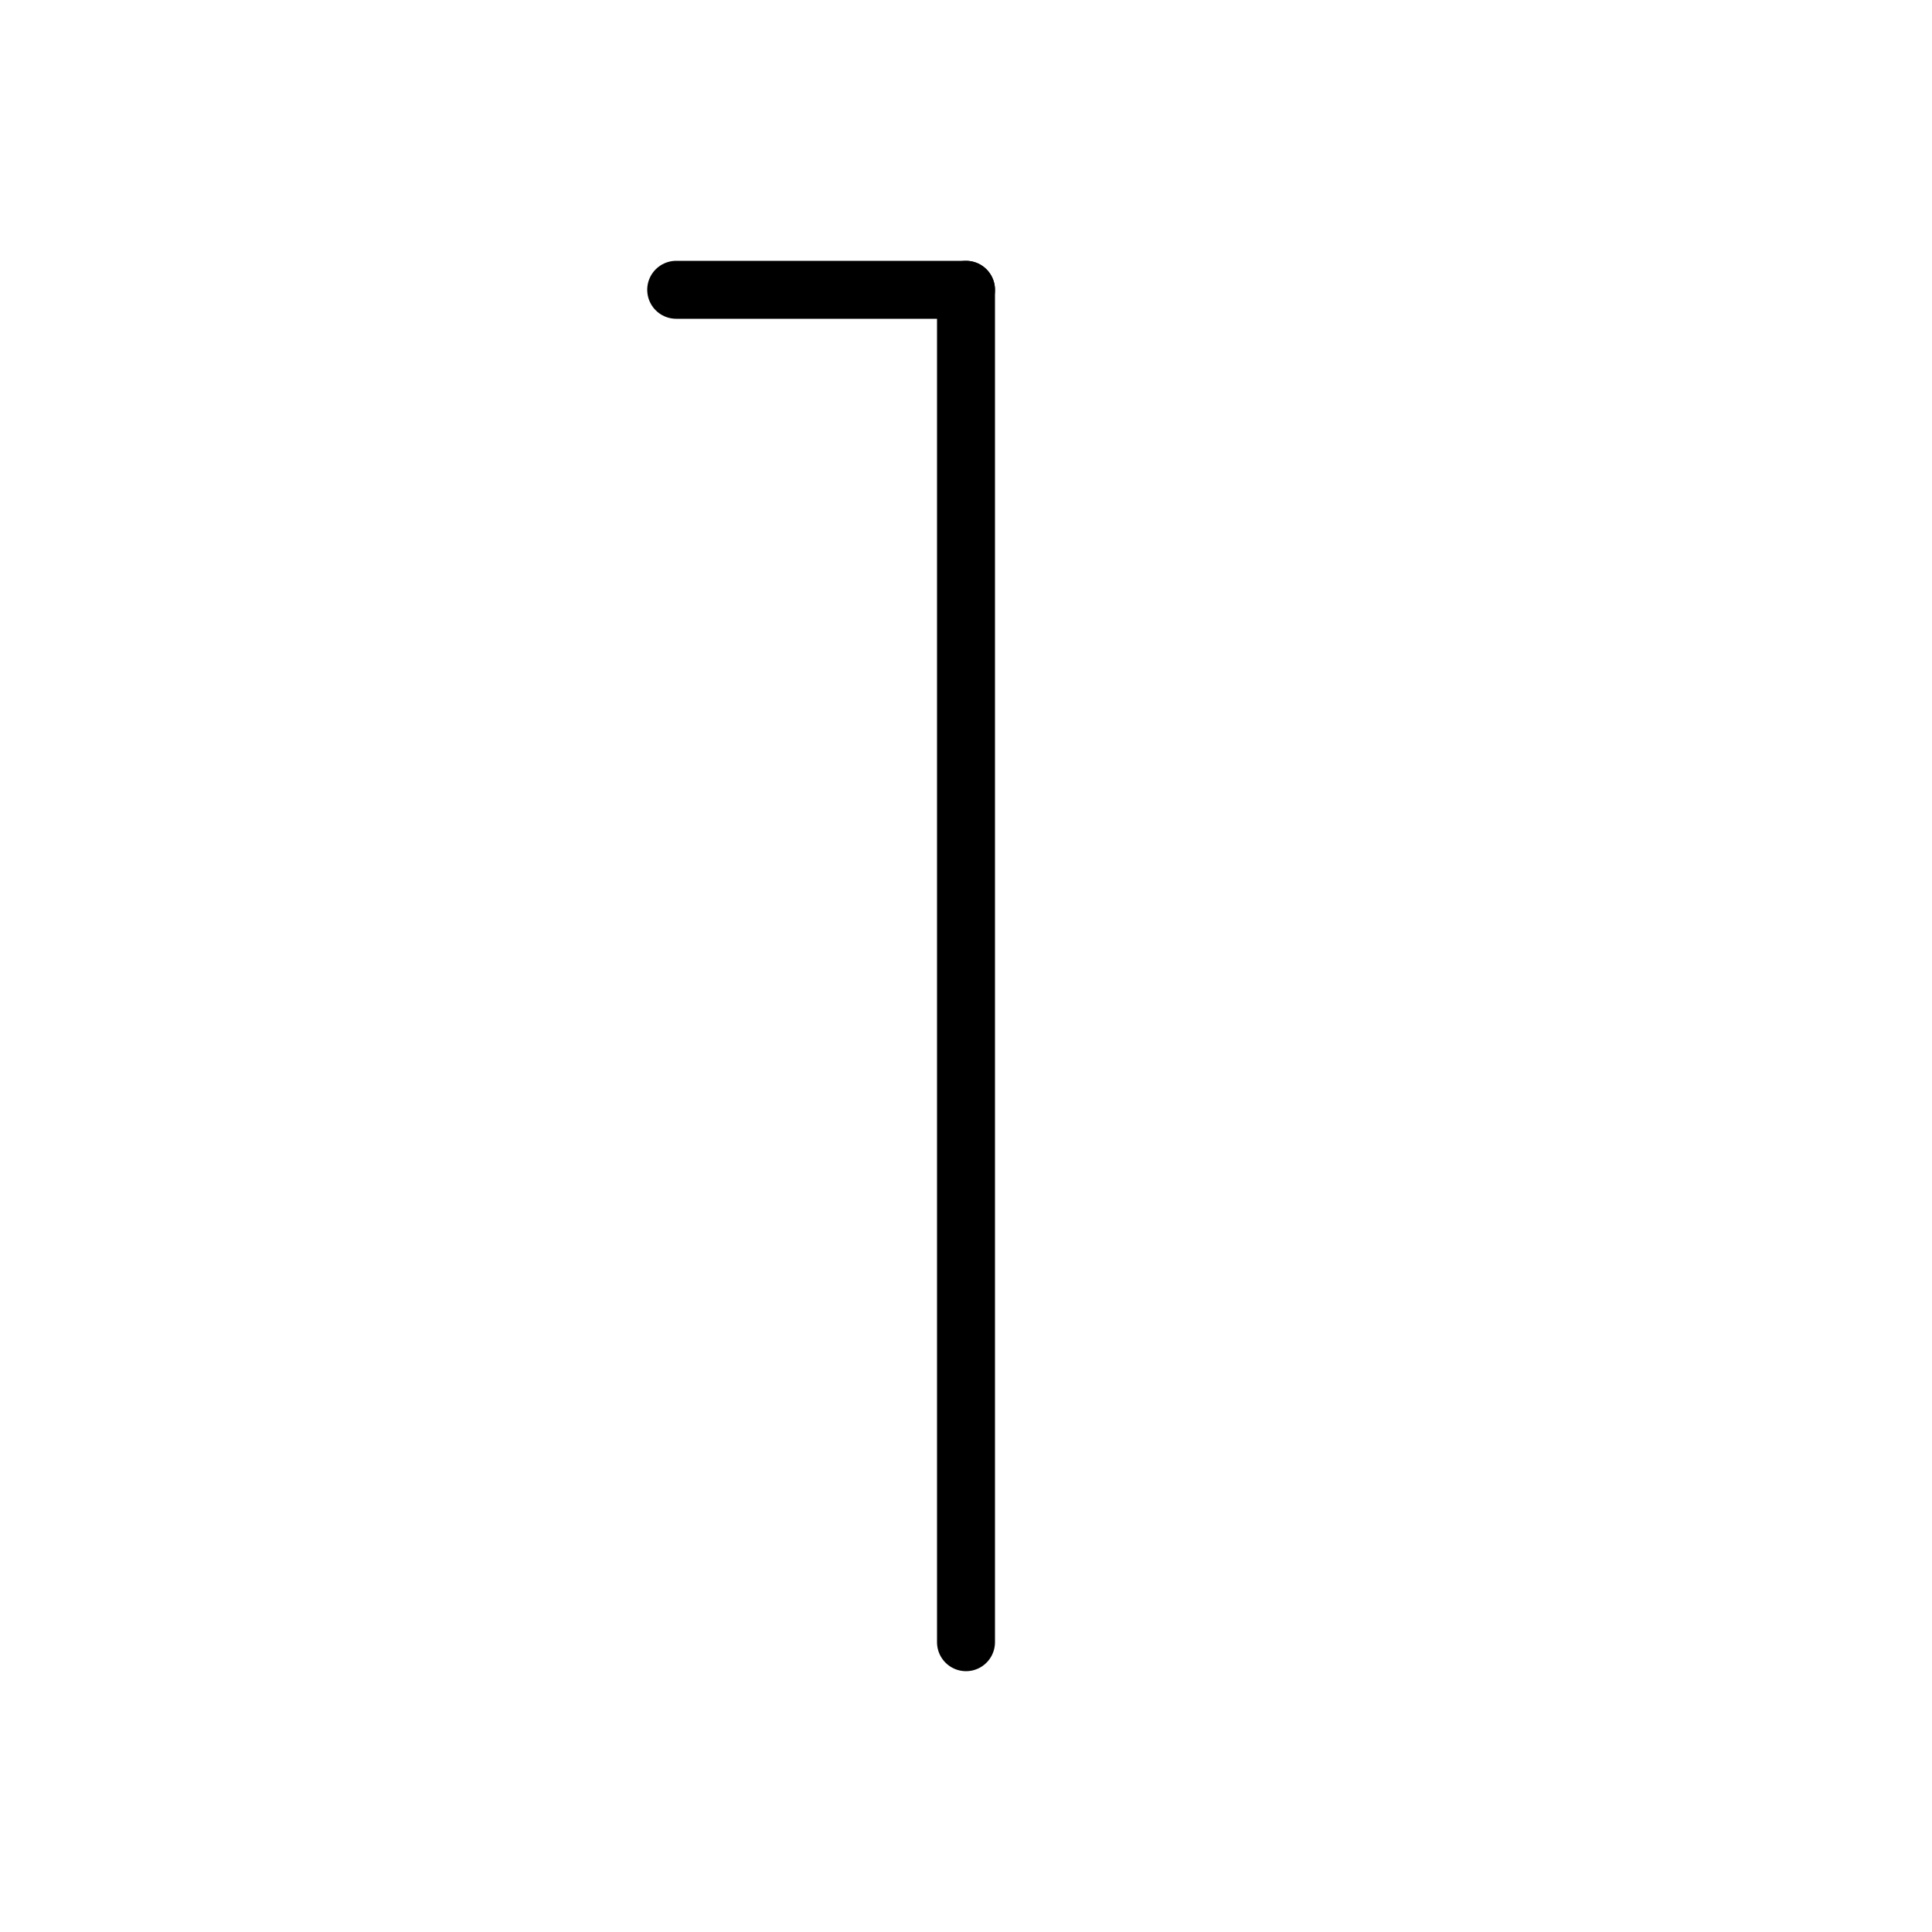
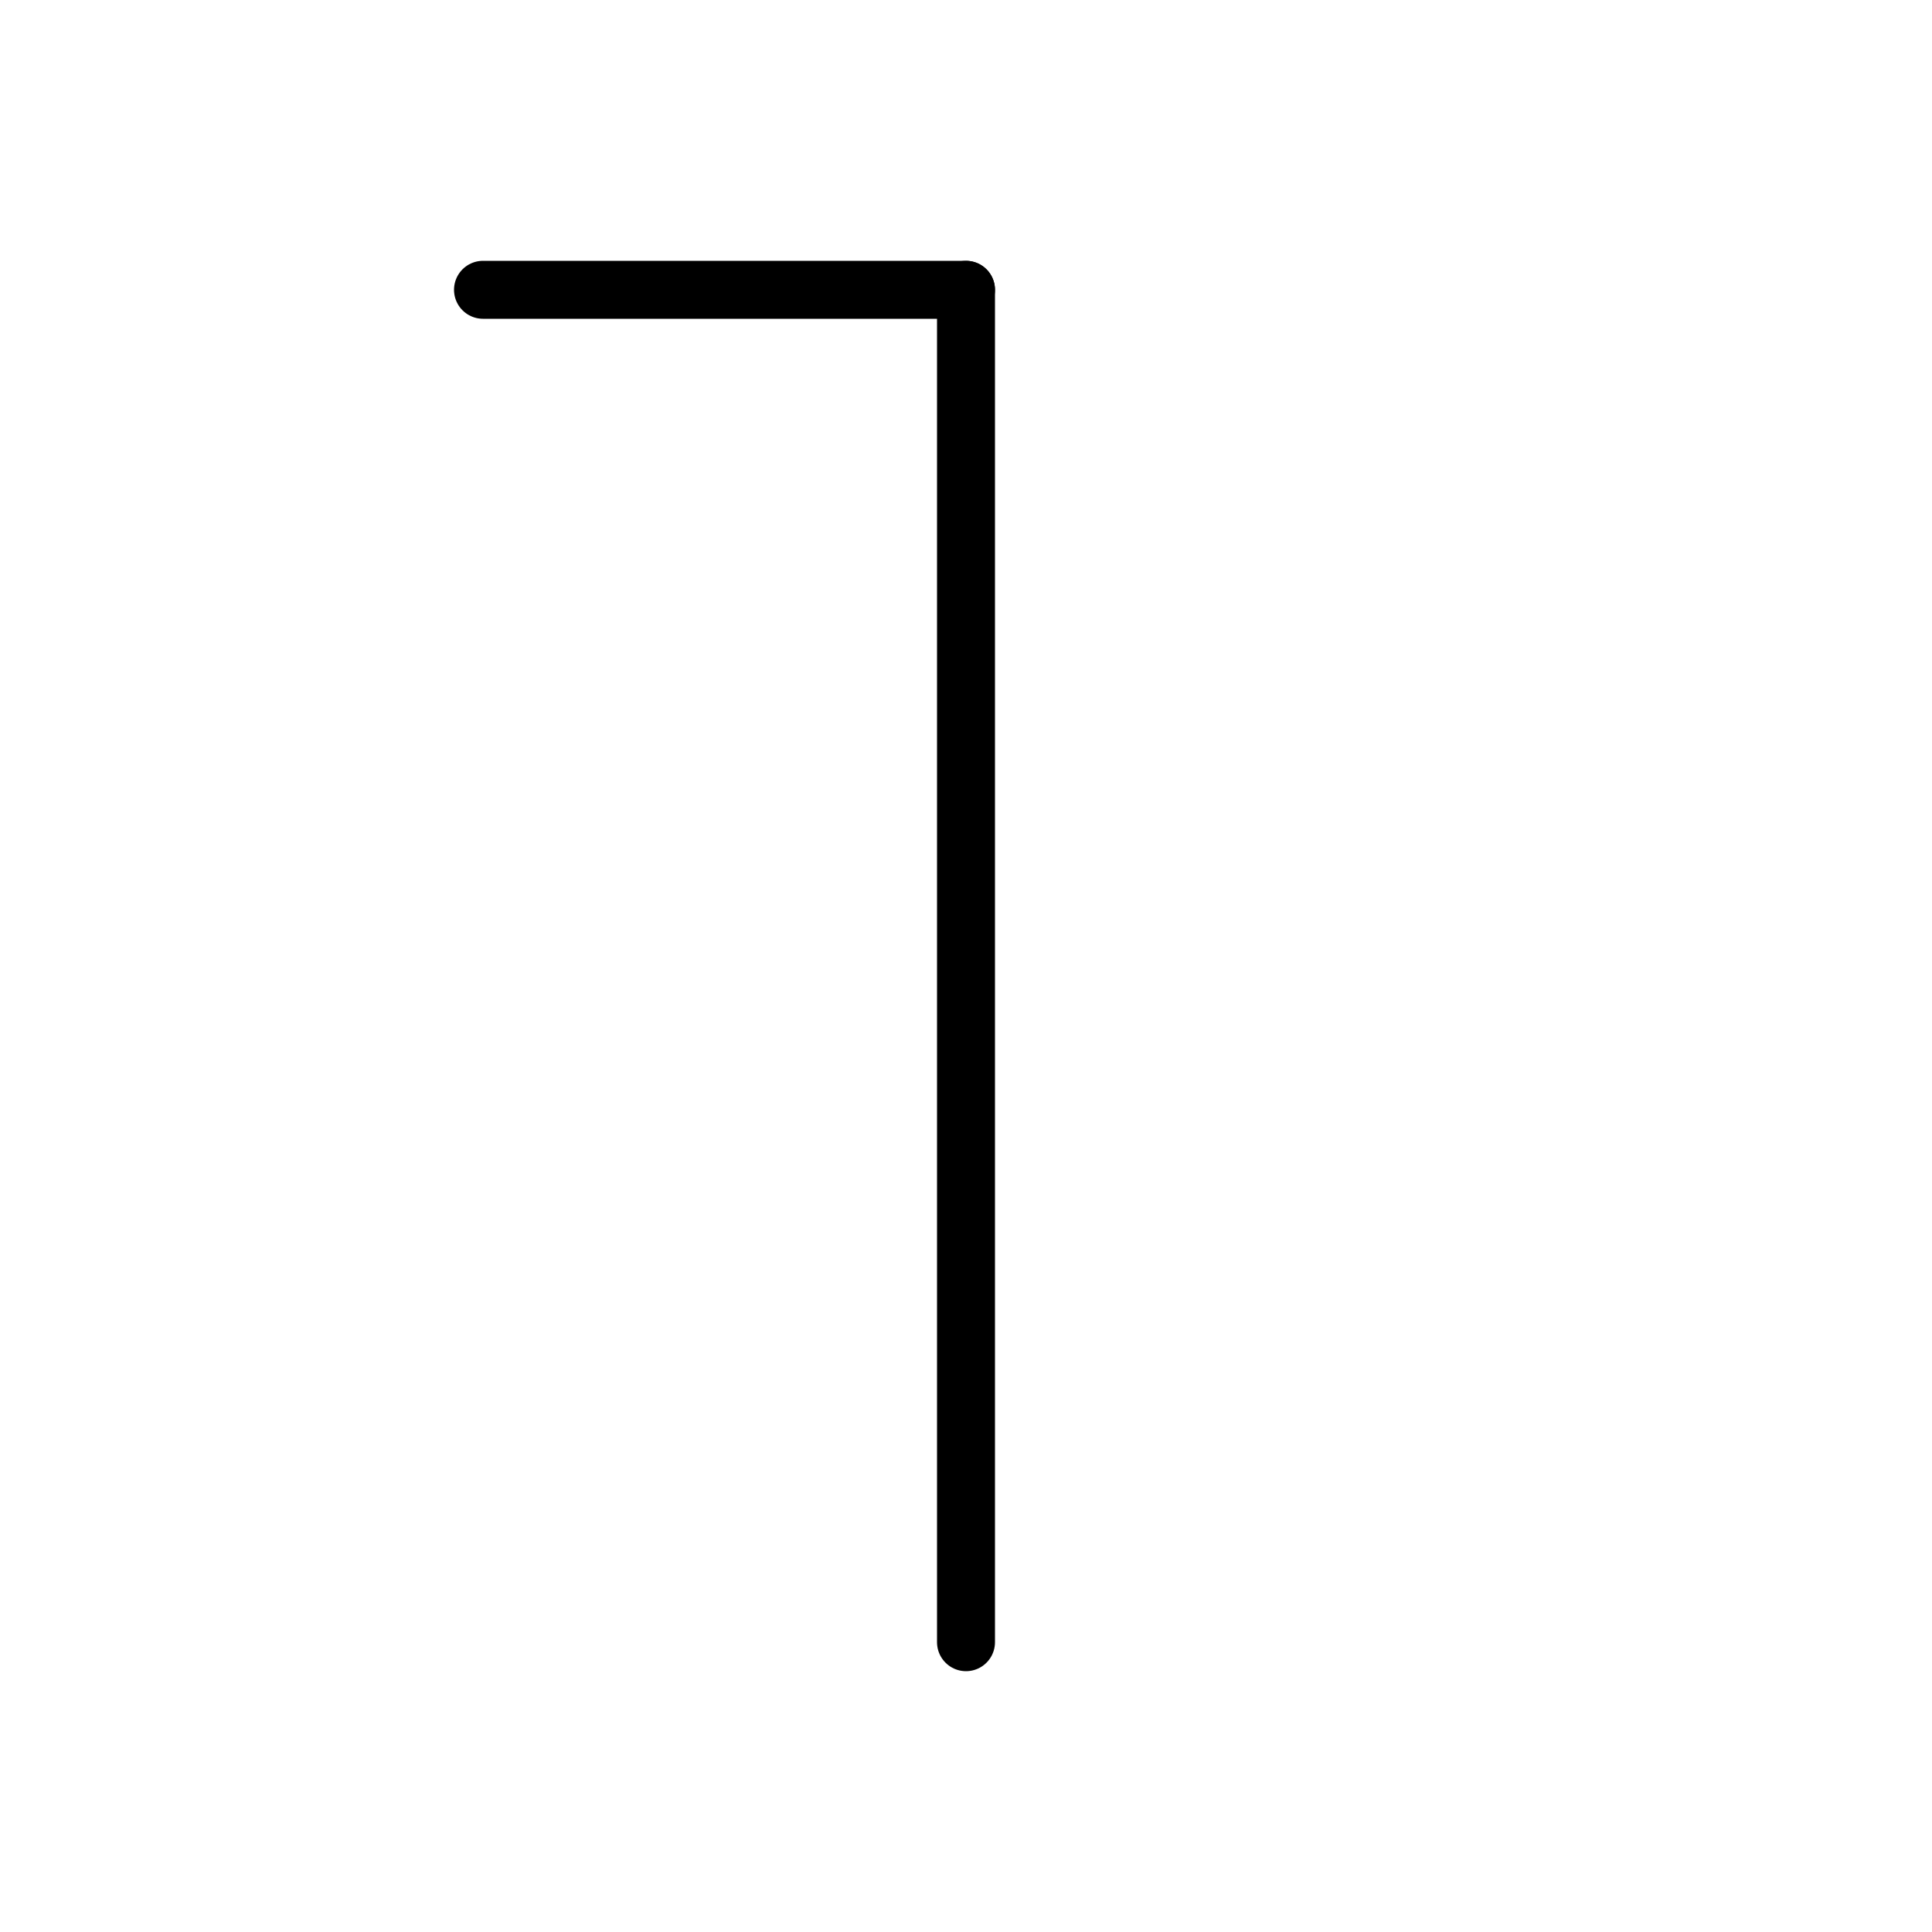
<svg xmlns="http://www.w3.org/2000/svg" viewBox="0 0 100 100" width="100" height="100">
  <line x1="50.0" y1="15" x2="50.0" y2="85" stroke="black" stroke-width="3" stroke-linecap="round" />
-   <line x1="50.0" y1="15" x2="35.0" y2="15" stroke="black" stroke-width="3" stroke-linecap="round" />
+   <line x1="50.0" y1="15" x2="25.0" y2="15" stroke="black" stroke-width="3" stroke-linecap="round" />
</svg>
